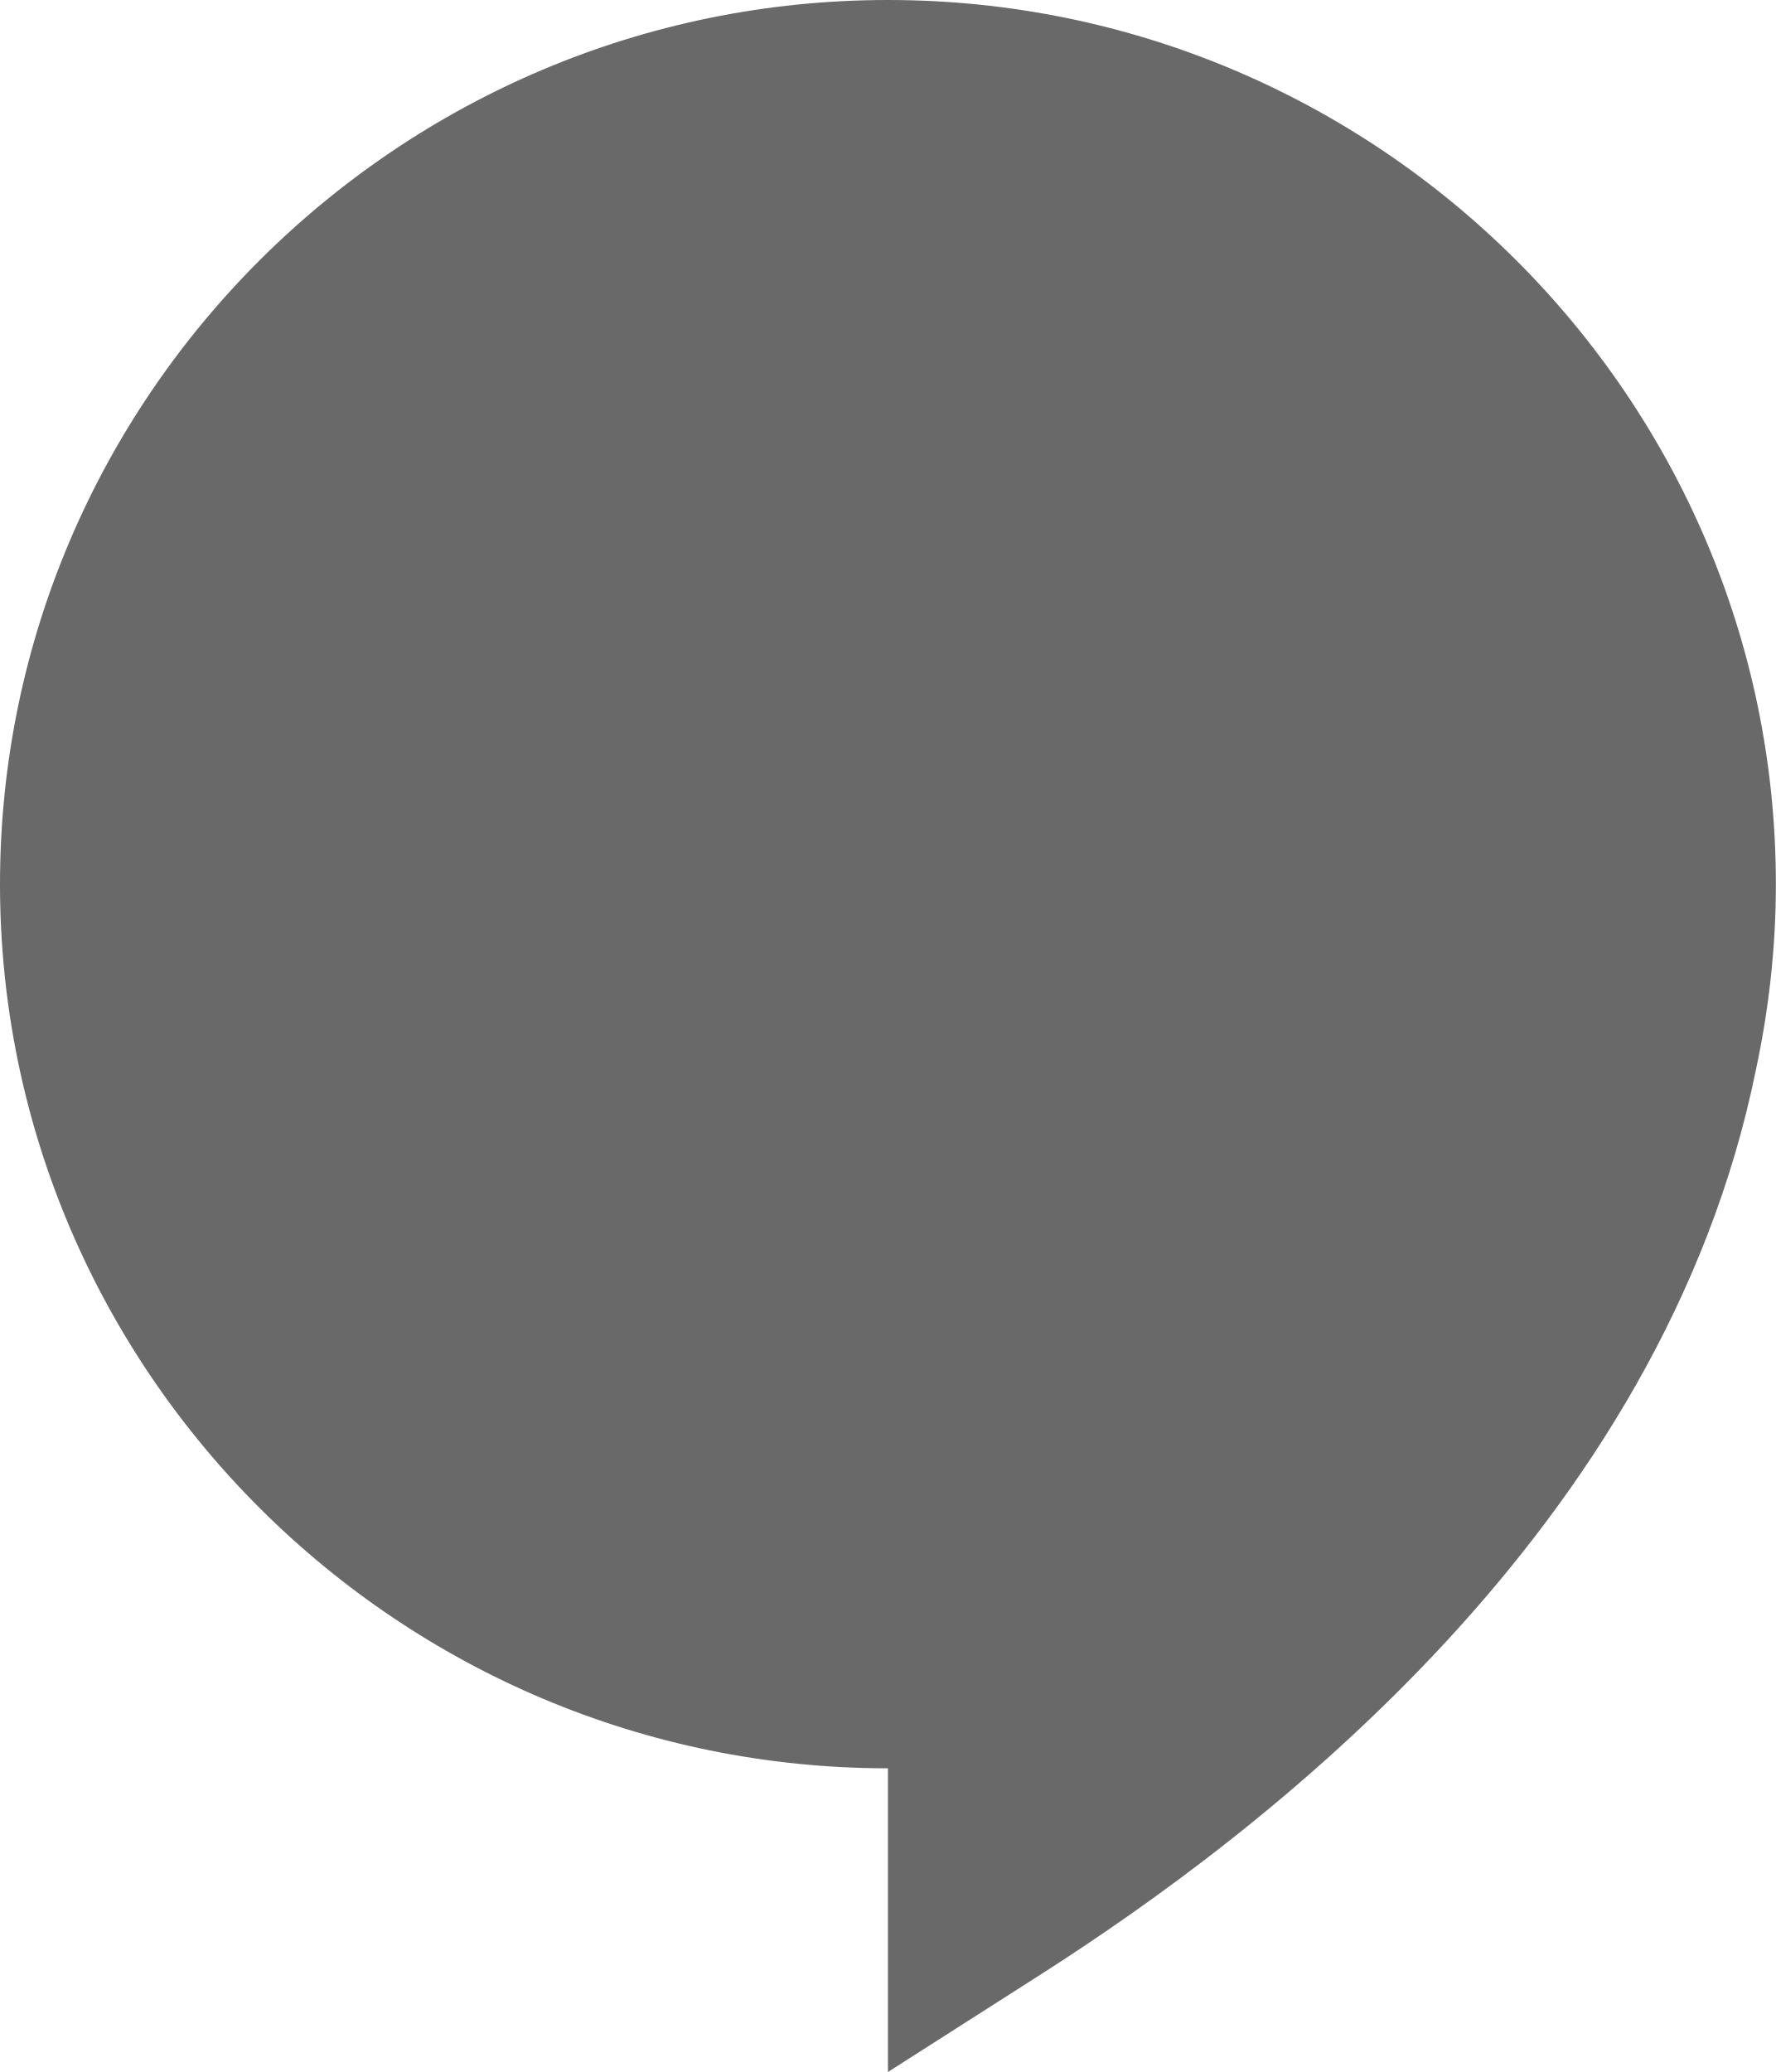
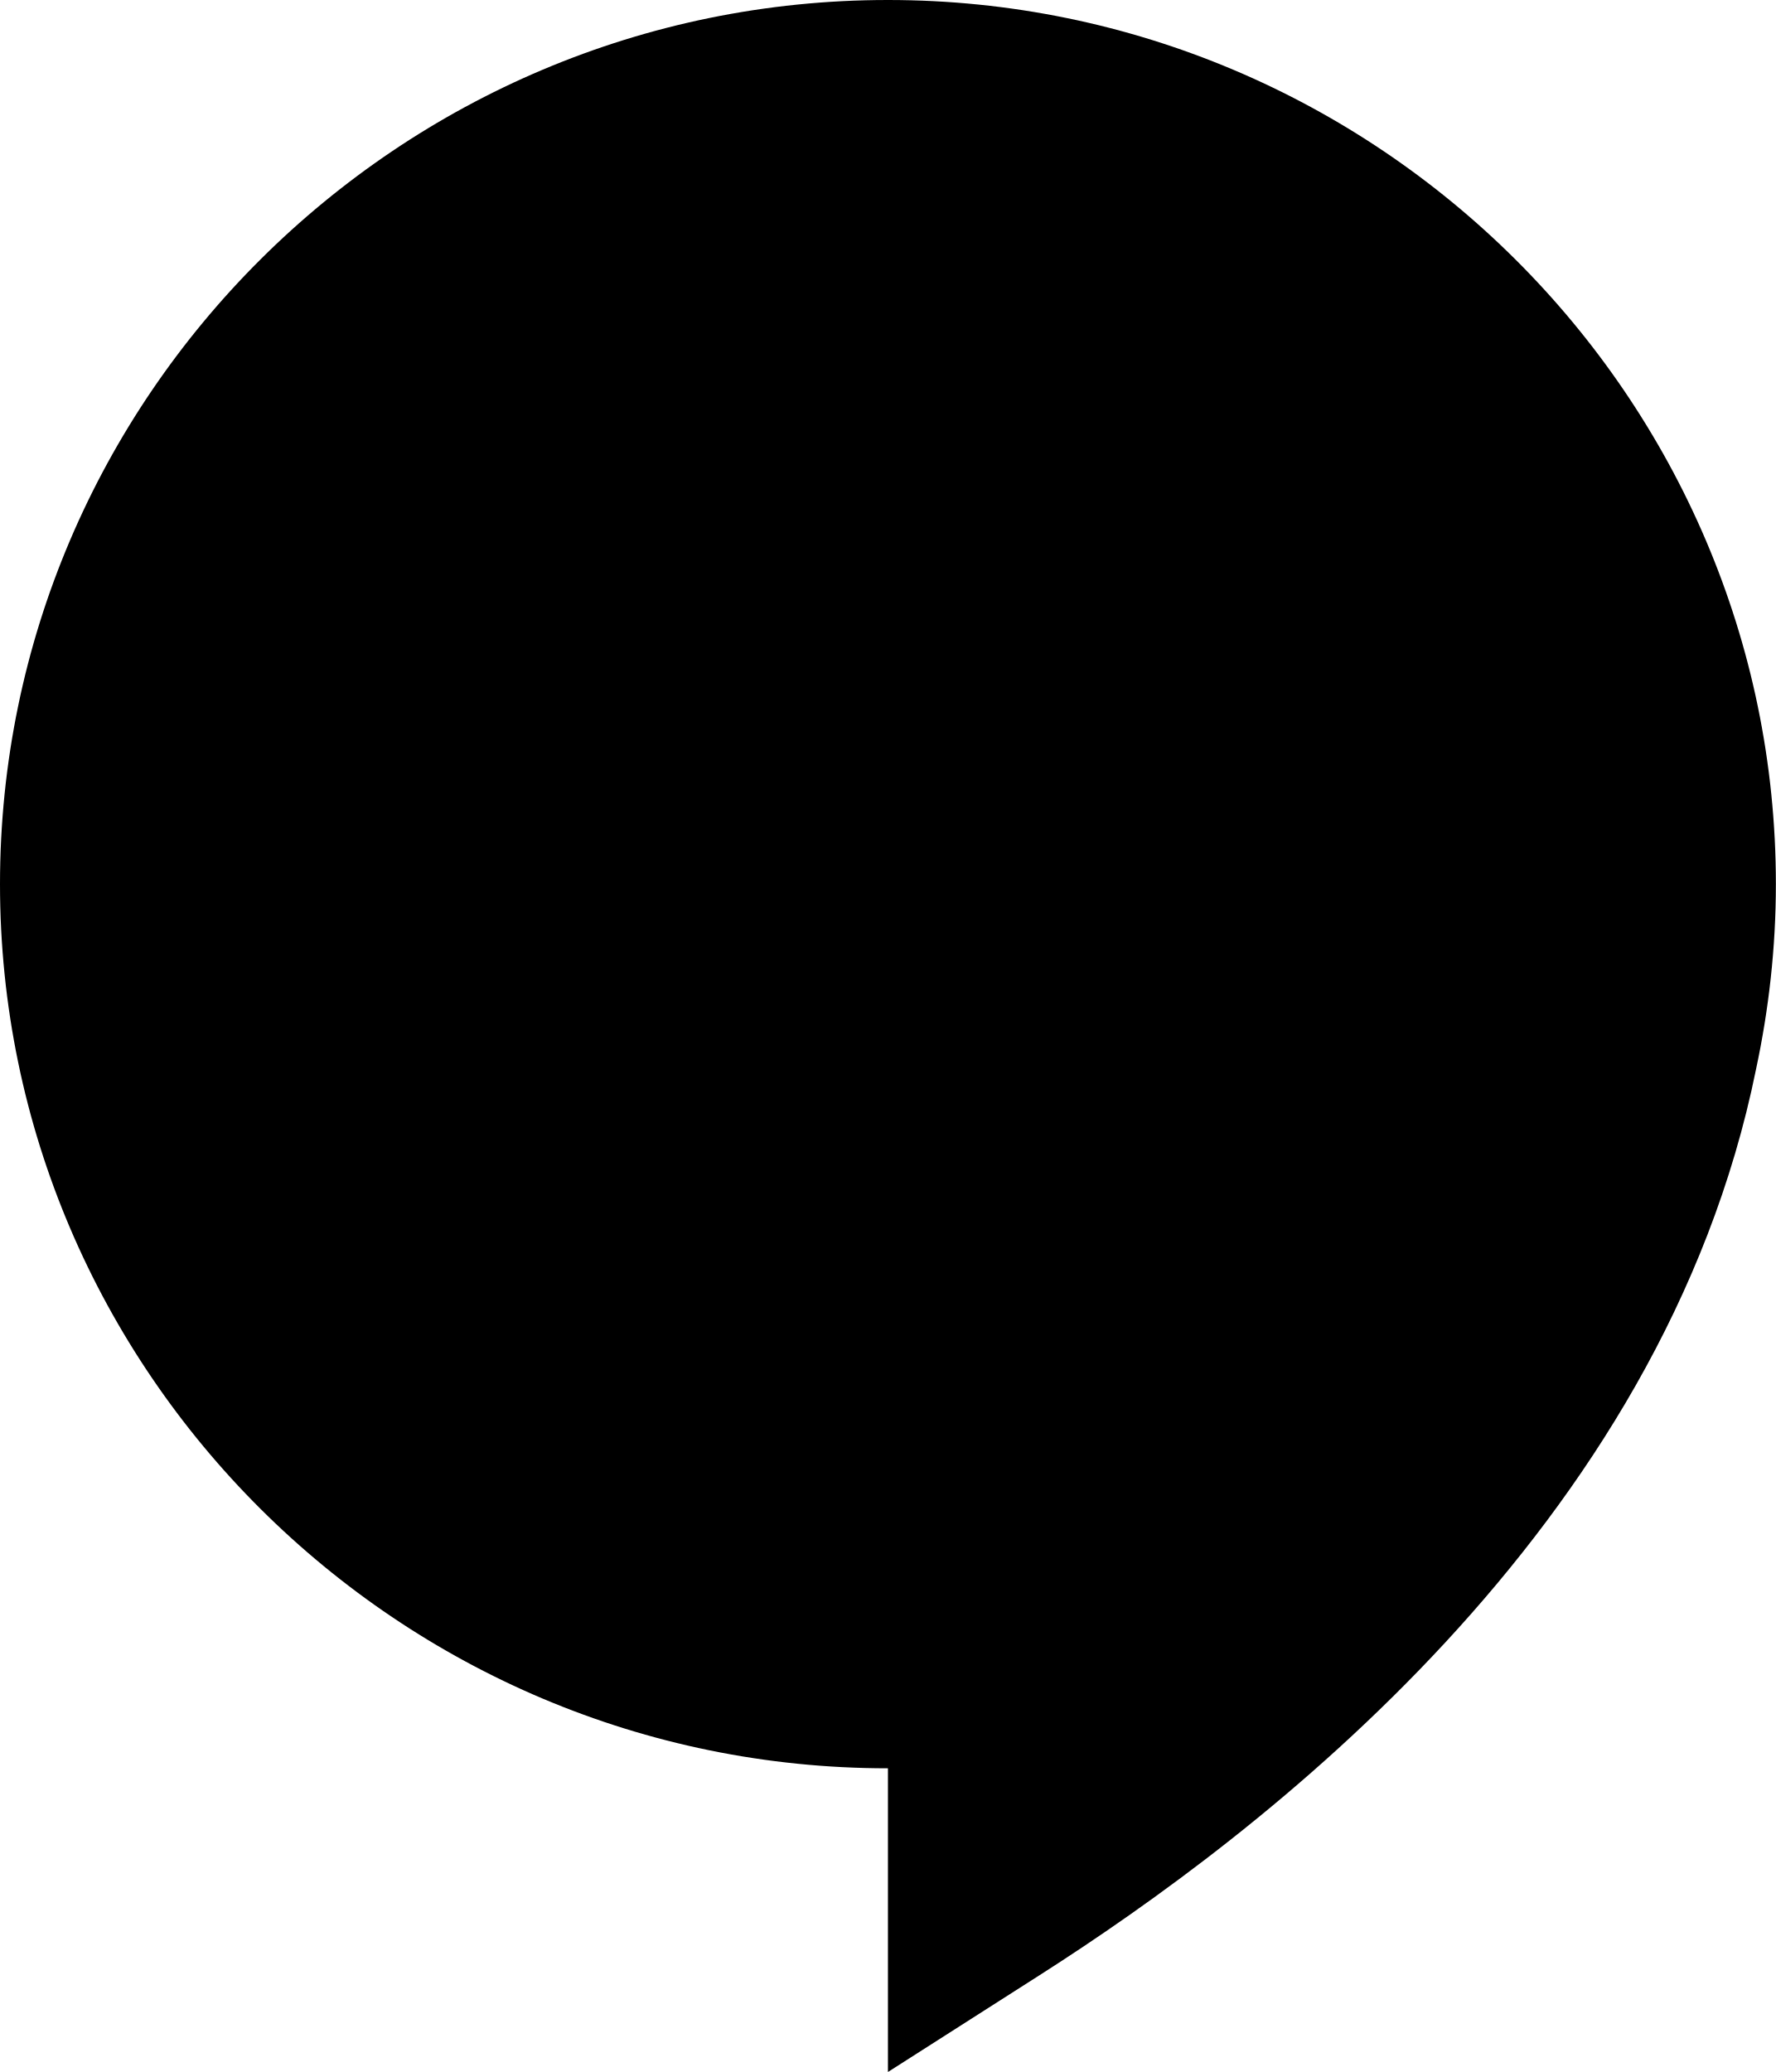
<svg xmlns="http://www.w3.org/2000/svg" width="12" height="14" viewBox="0 0 12 14" fill="none">
-   <path d="M6 0C2.694 0 0 2.683 0 5.974C0 9.265 2.694 11.948 6 11.948V14L7.026 13.345C8.517 12.393 11.235 10.338 11.866 7.224C11.952 6.822 12 6.404 12 5.974C12 2.683 9.306 0 6 0Z" fill="#696969" />
+   <path d="M6 0C2.694 0 0 2.683 0 5.974C0 9.265 2.694 11.948 6 11.948V14L7.026 13.345C8.517 12.393 11.235 10.338 11.866 7.224C11.952 6.822 12 6.404 12 5.974C12 2.683 9.306 0 6 0Z" fill="#000" />
</svg>
